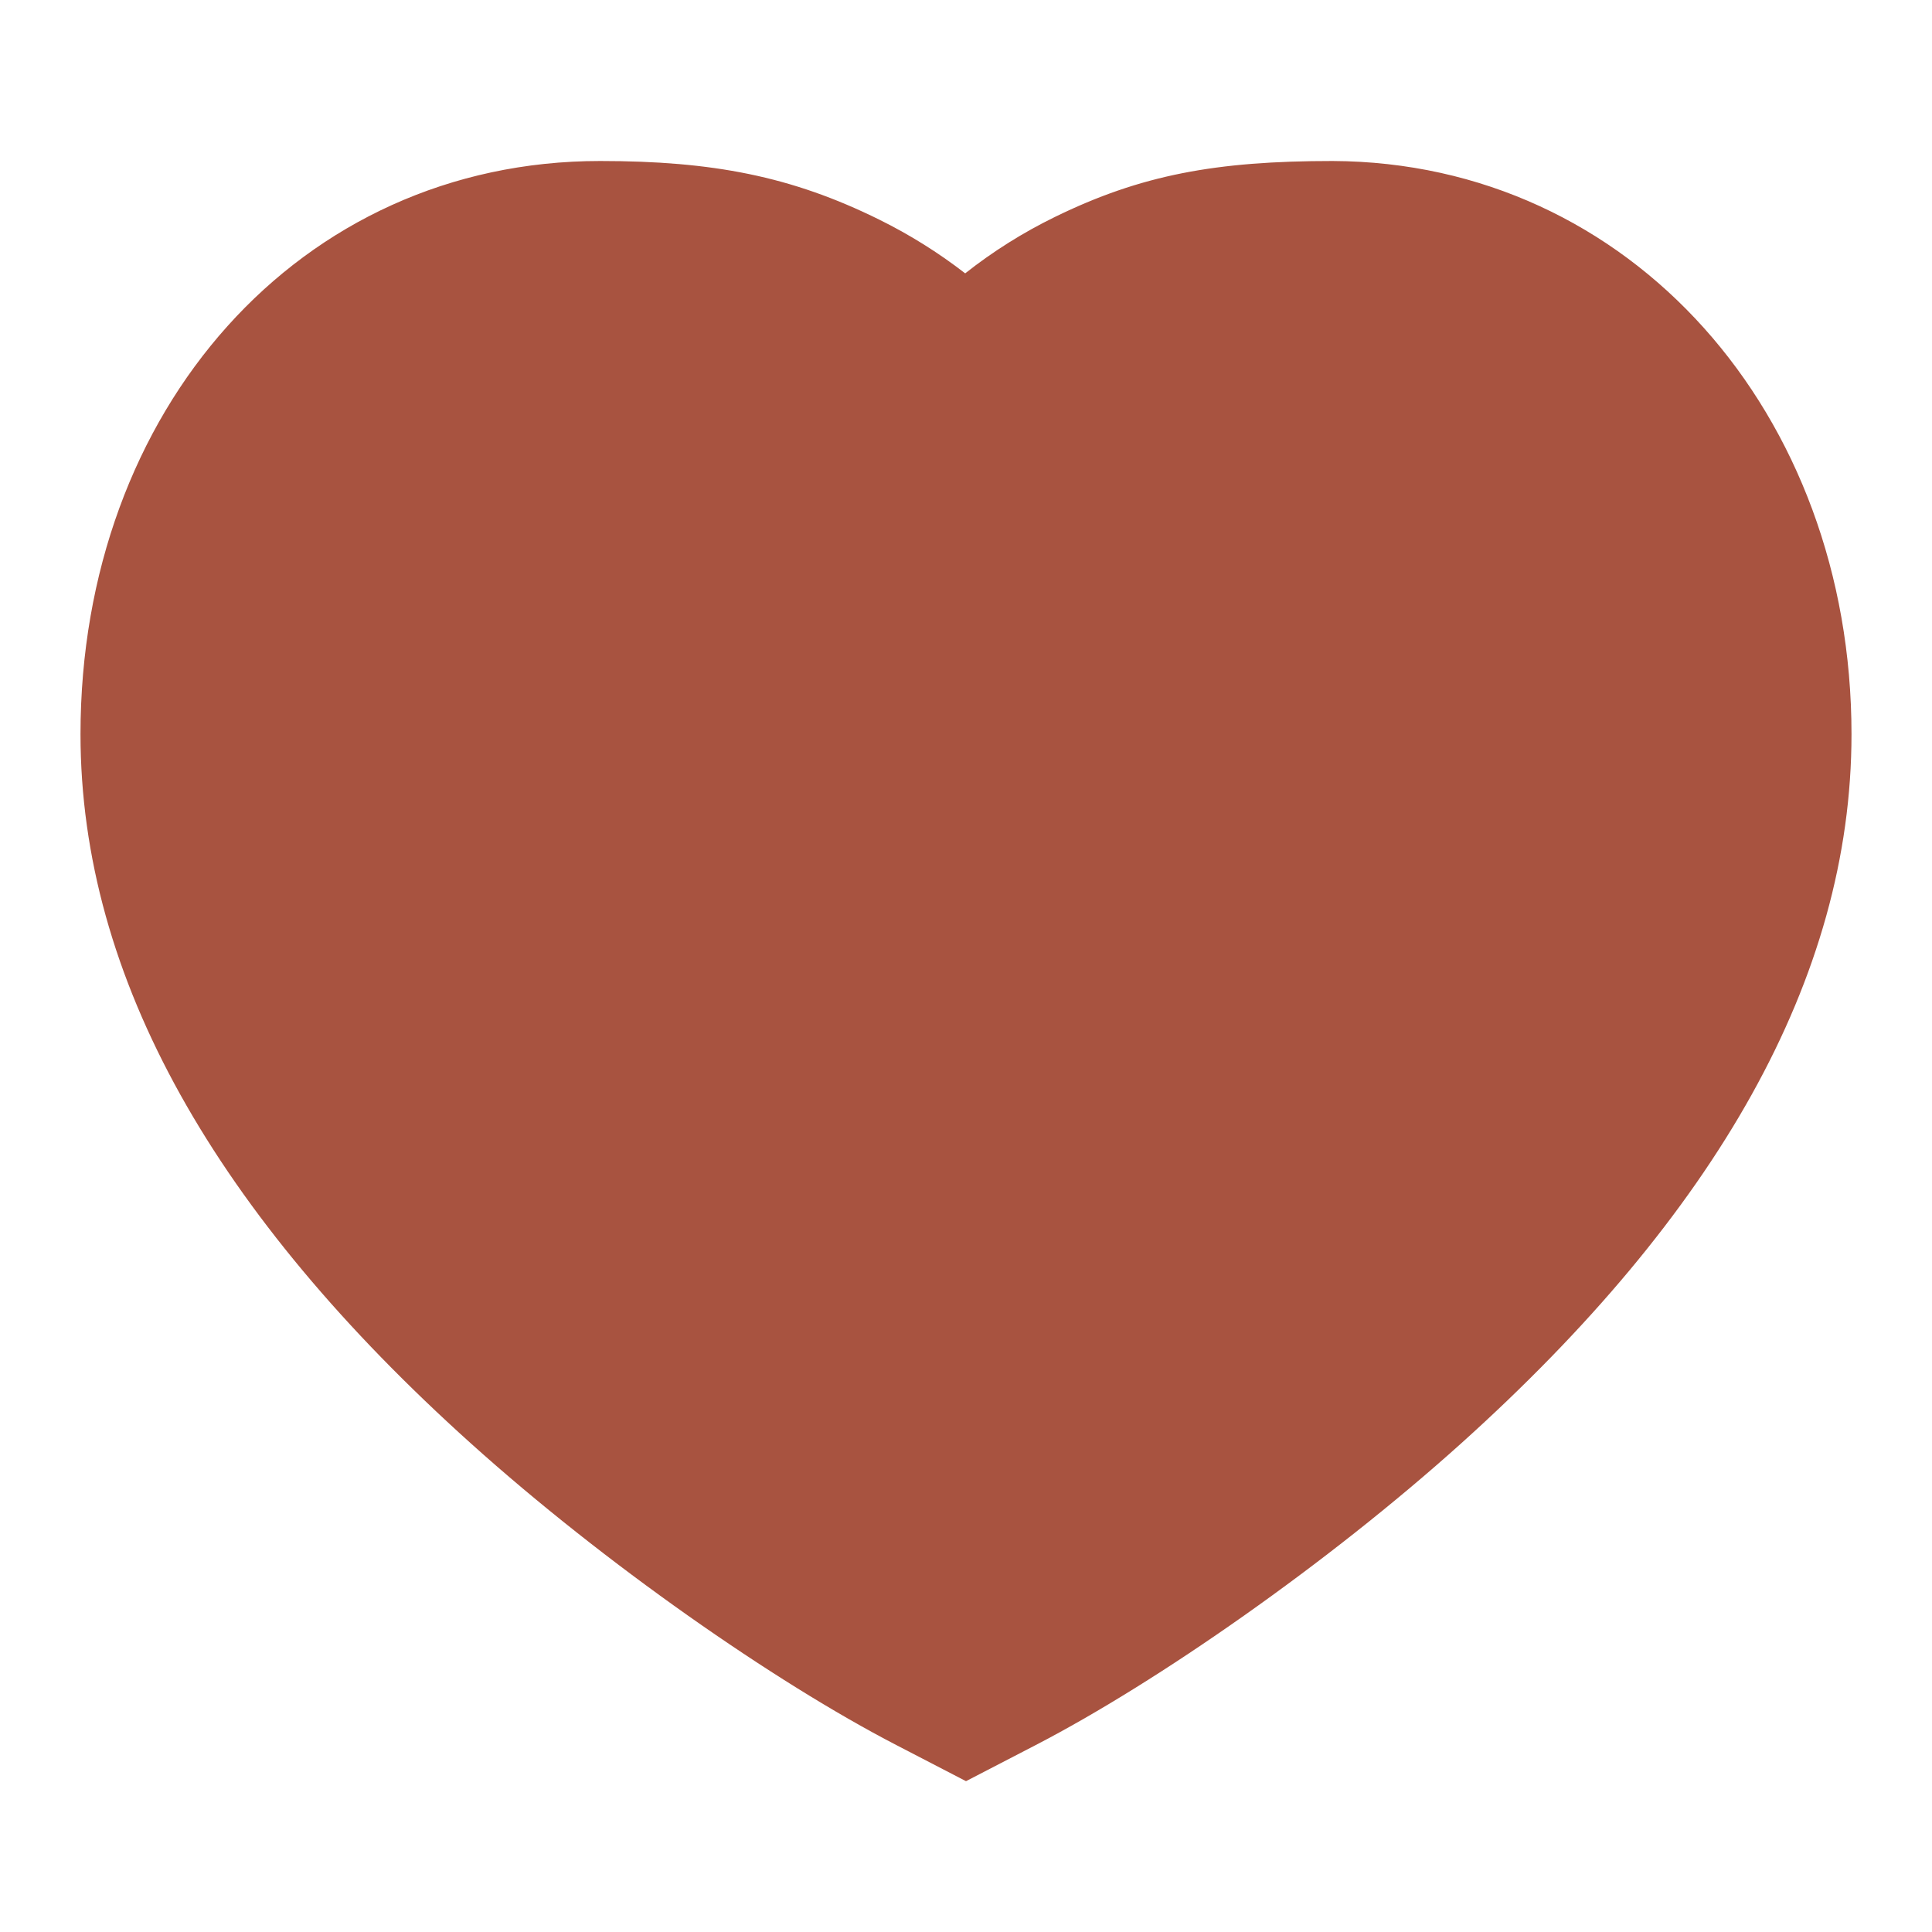
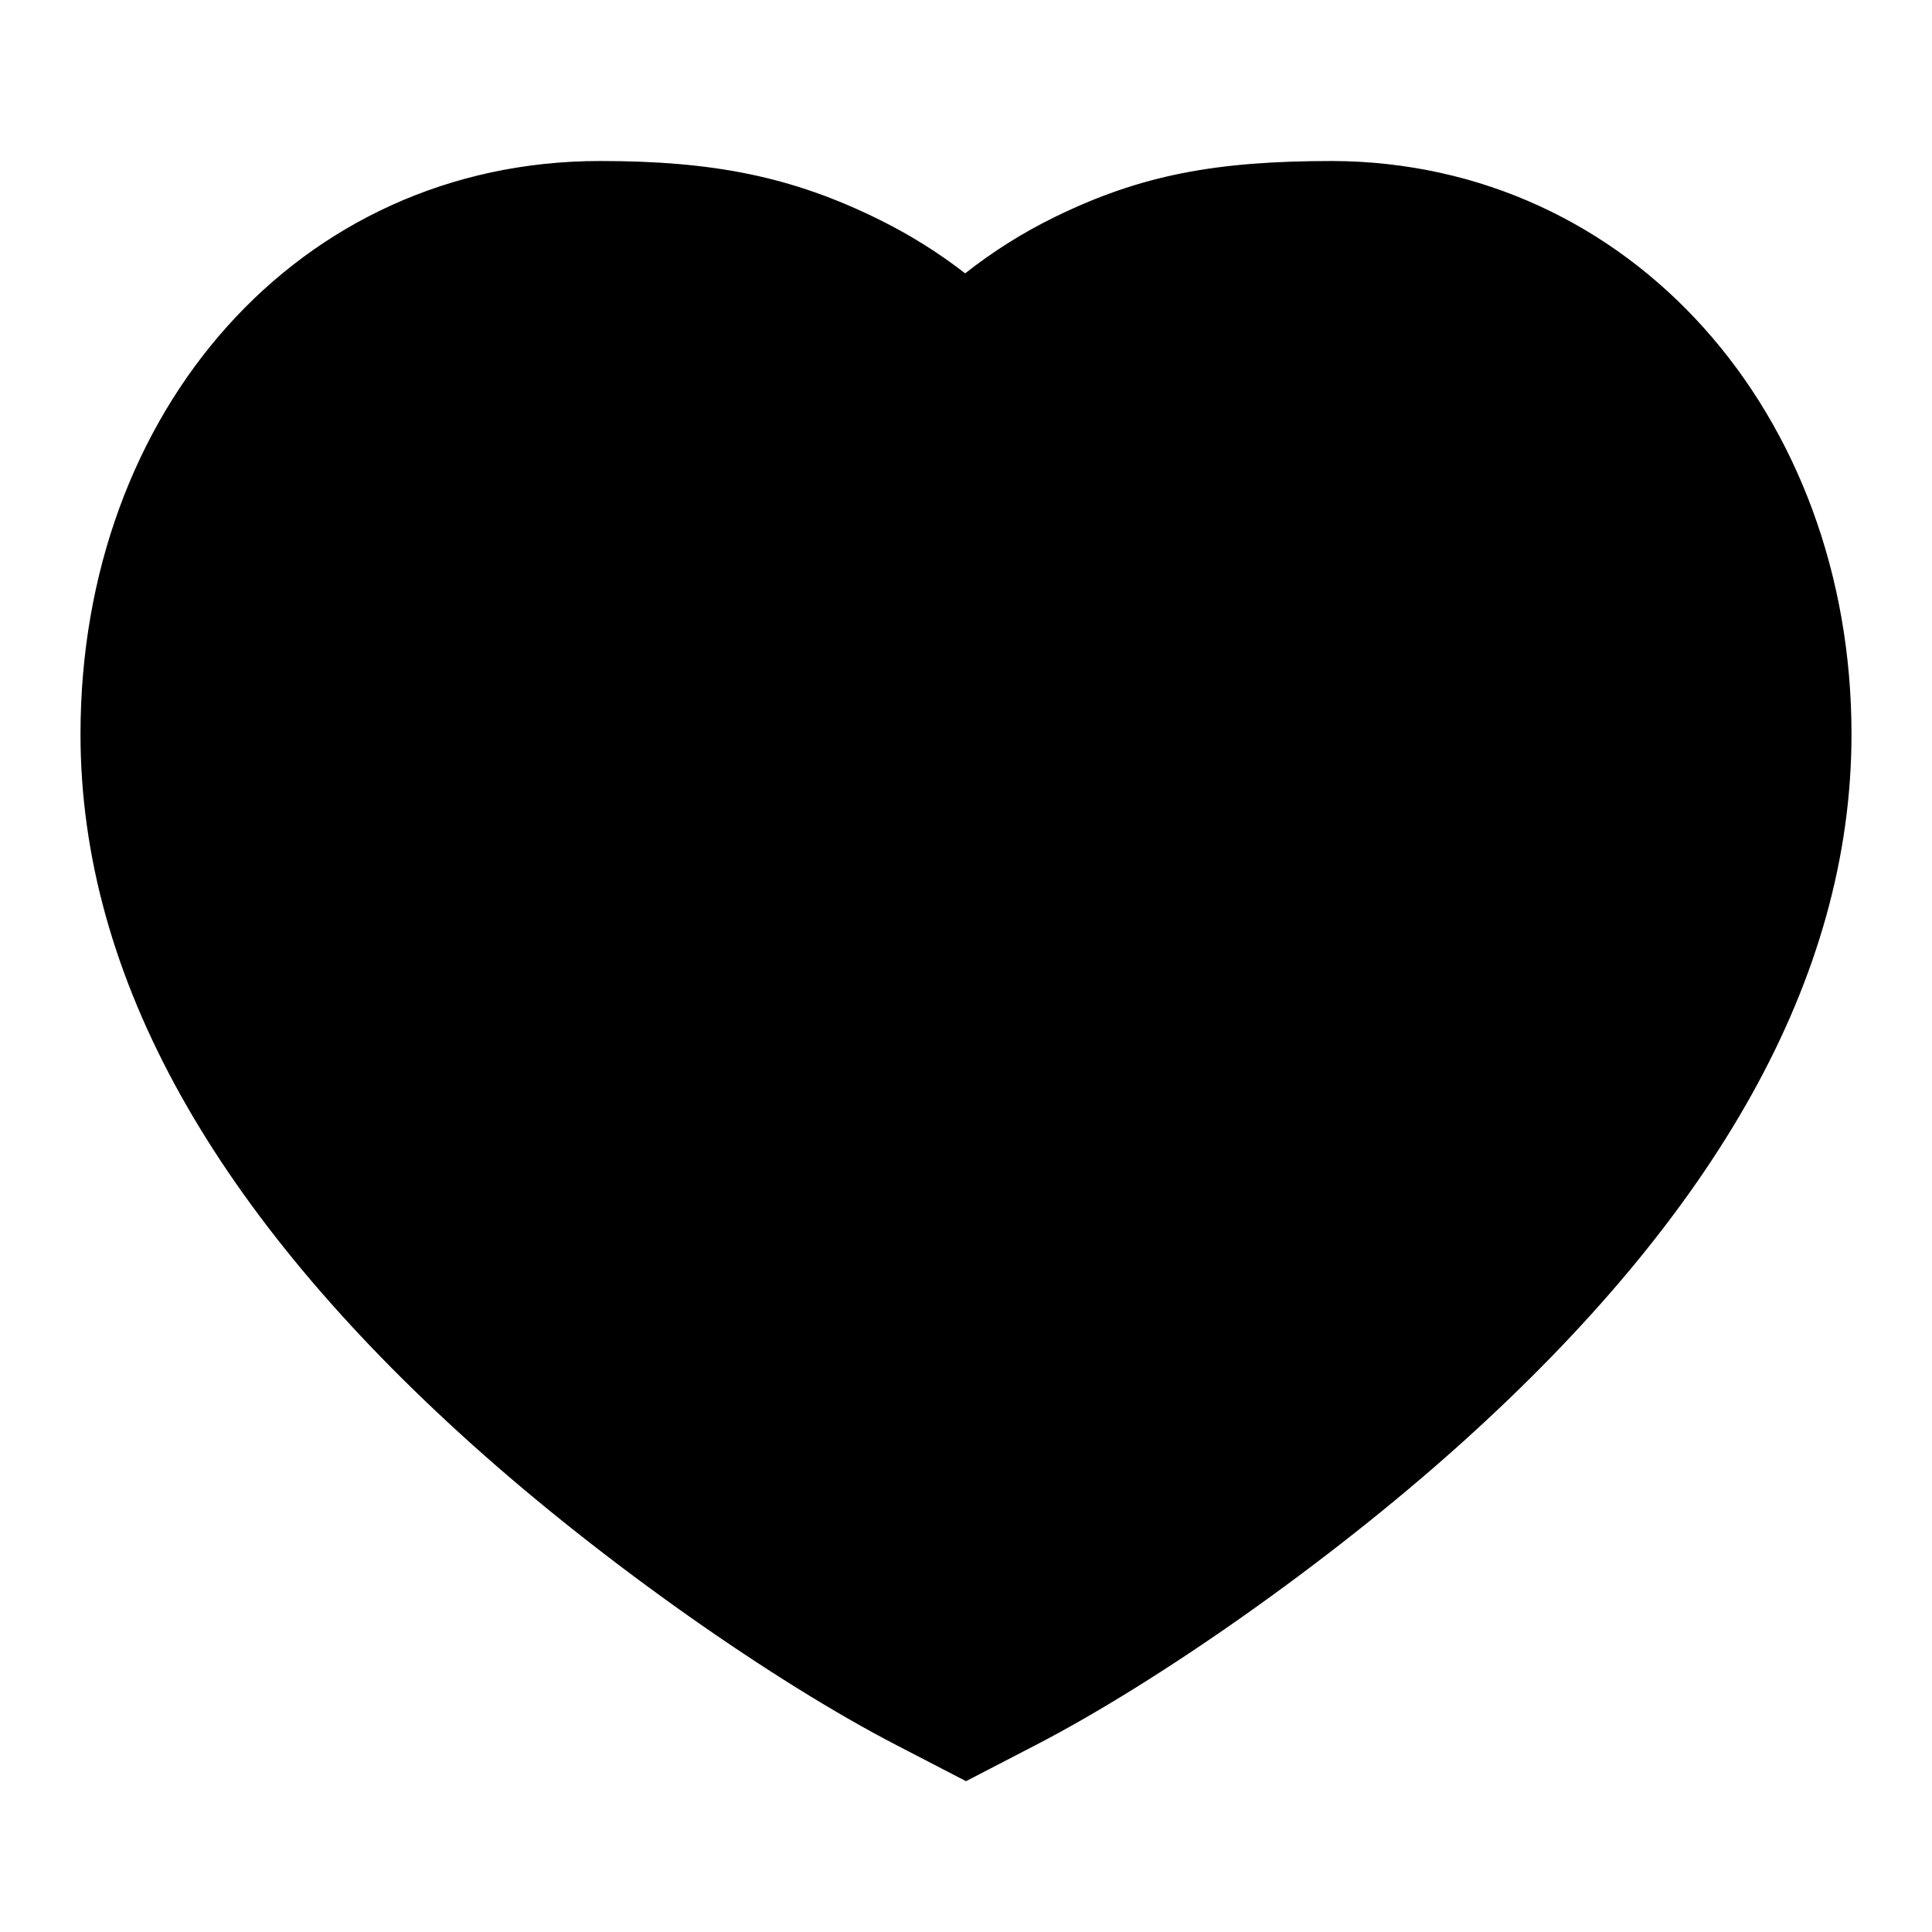
<svg xmlns="http://www.w3.org/2000/svg" width="90" height="90" fill="none">
-   <path fill="#a85340" fill-rule="evenodd" d="M62.075 7.5c-5.43 0-8.928.647-12.94 2.61a23.132 23.132 0 00-4.173 2.624 23.63 23.63 0 00-4.005-2.504c-4.09-2.022-7.769-2.73-13.003-2.73C13.938 7.5 3.75 19.115 3.75 34.2c0 11.392 6.352 22.396 18.183 33.037 6.21 5.586 14.14 11.113 19.818 14.053L45 82.974l3.249-1.683c5.678-2.94 13.608-8.468 19.818-14.053C79.898 56.597 86.25 45.592 86.25 34.2c0-14.926-10.283-26.642-24.175-26.7z" clip-rule="evenodd" />
+   <path fill="#000" fill-rule="evenodd" d="M62.075 7.5c-5.43 0-8.928.647-12.94 2.61a23.132 23.132 0 00-4.173 2.624 23.63 23.63 0 00-4.005-2.504c-4.09-2.022-7.769-2.73-13.003-2.73C13.938 7.5 3.75 19.115 3.75 34.2c0 11.392 6.352 22.396 18.183 33.037 6.21 5.586 14.14 11.113 19.818 14.053L45 82.974l3.249-1.683c5.678-2.94 13.608-8.468 19.818-14.053C79.898 56.597 86.25 45.592 86.25 34.2c0-14.926-10.283-26.642-24.175-26.7z" clip-rule="evenodd" />
</svg>
